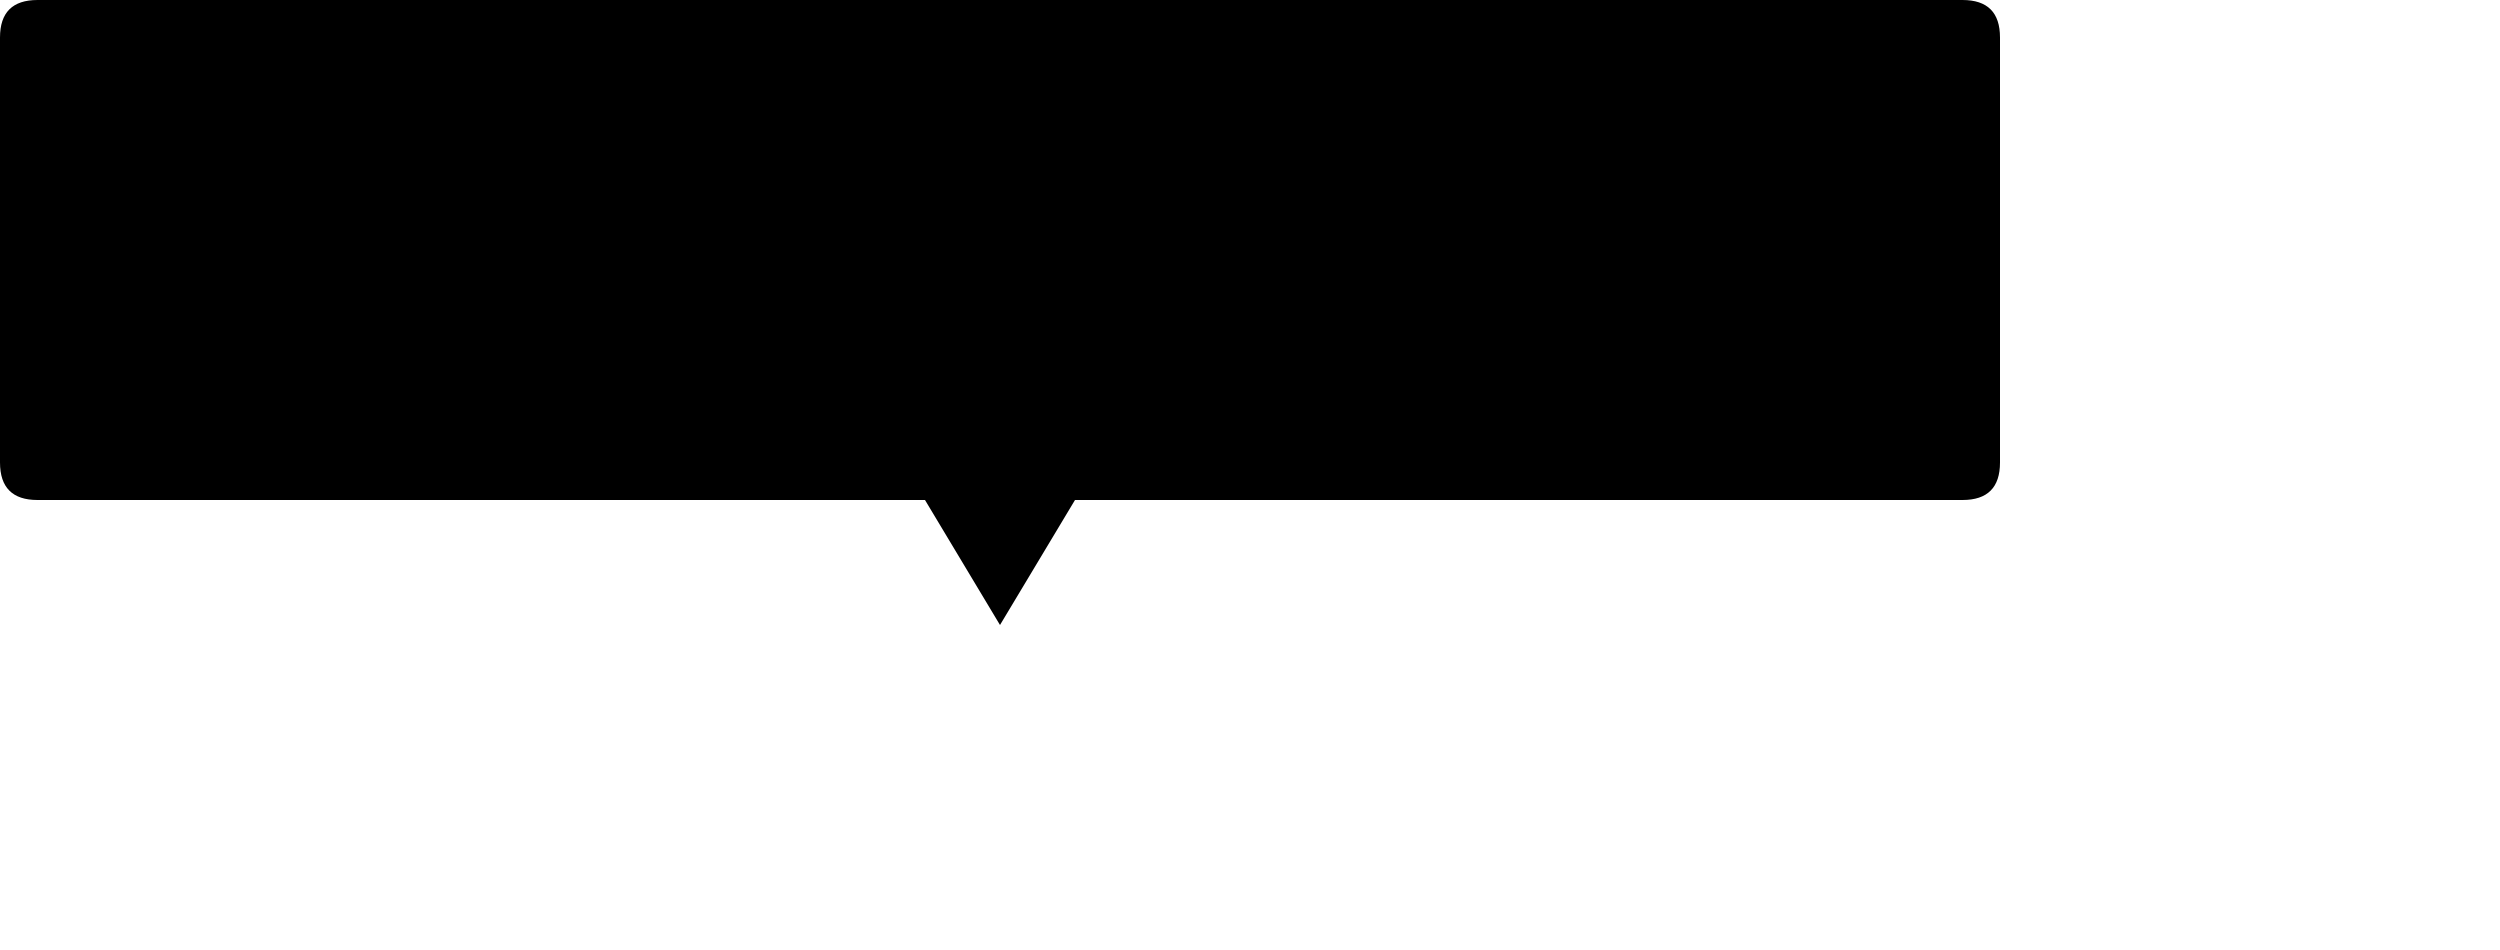
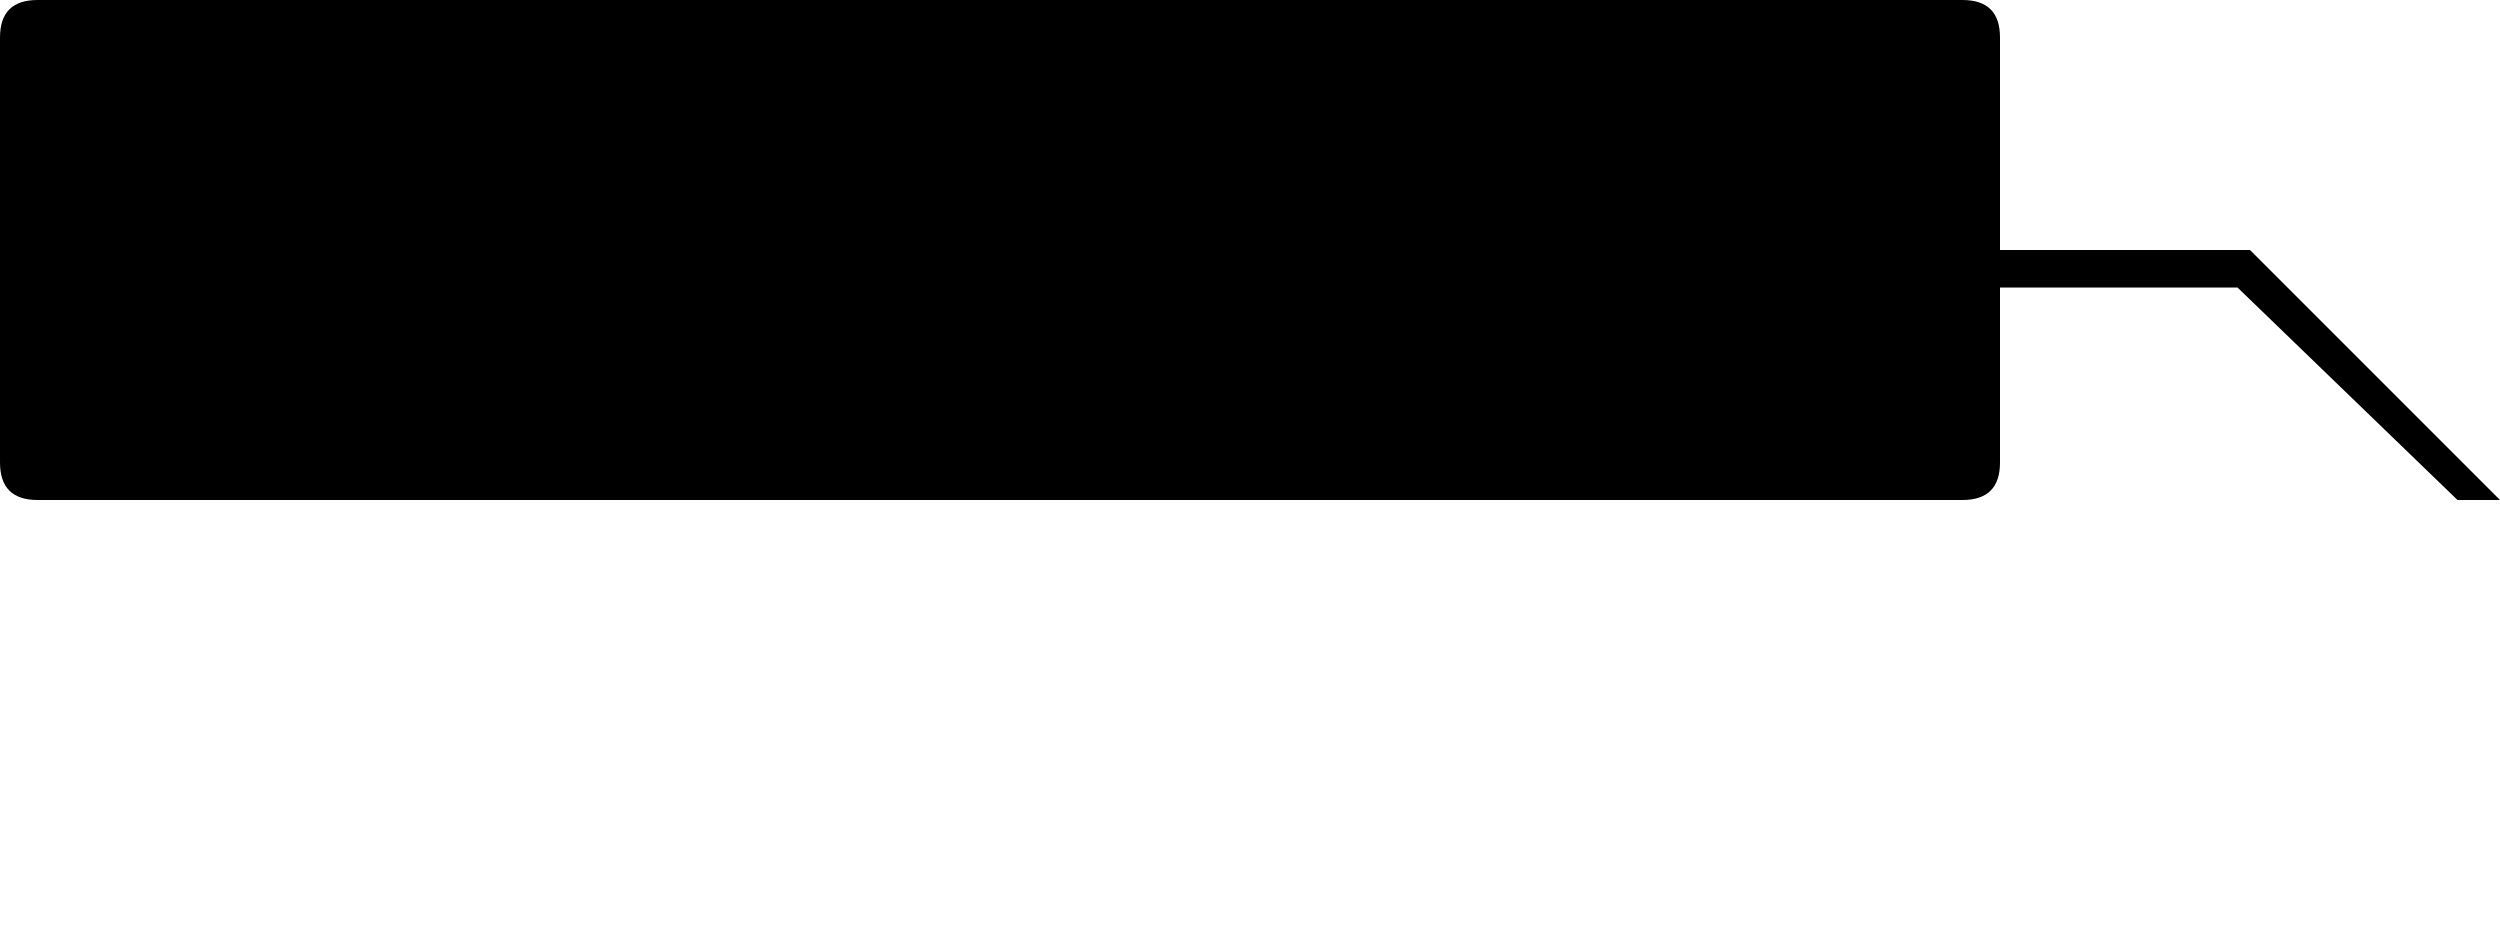
<svg xmlns="http://www.w3.org/2000/svg" t="1562839171784" class="icon" viewBox="0 0 1000 380" version="1.1" p-id="6962" width="1000" height="380">
  <defs>
    <style type="text/css" />
  </defs>
-   <path d="M 15 0              L 785 0             Q 800 0 800 15             L 800 185              Q 800 200 785 200             L 15 200              Q 0 200 0 185 L 0 15              Q 0 0 15 0z             M 430 200             L 400 250             L 370 200             Z     " />
+   <path d="M 15 0  L 785 0 Q 800 0 800 15 L 800 185  Q 800 200 785 200 L 15 200  Q 0 200 0 185 L 0 15  Q 0 0 15 0z M 800 100 L 900 100 L 1000 200 L 983 200 L 895 115 L 800 115 z" />
</svg>
